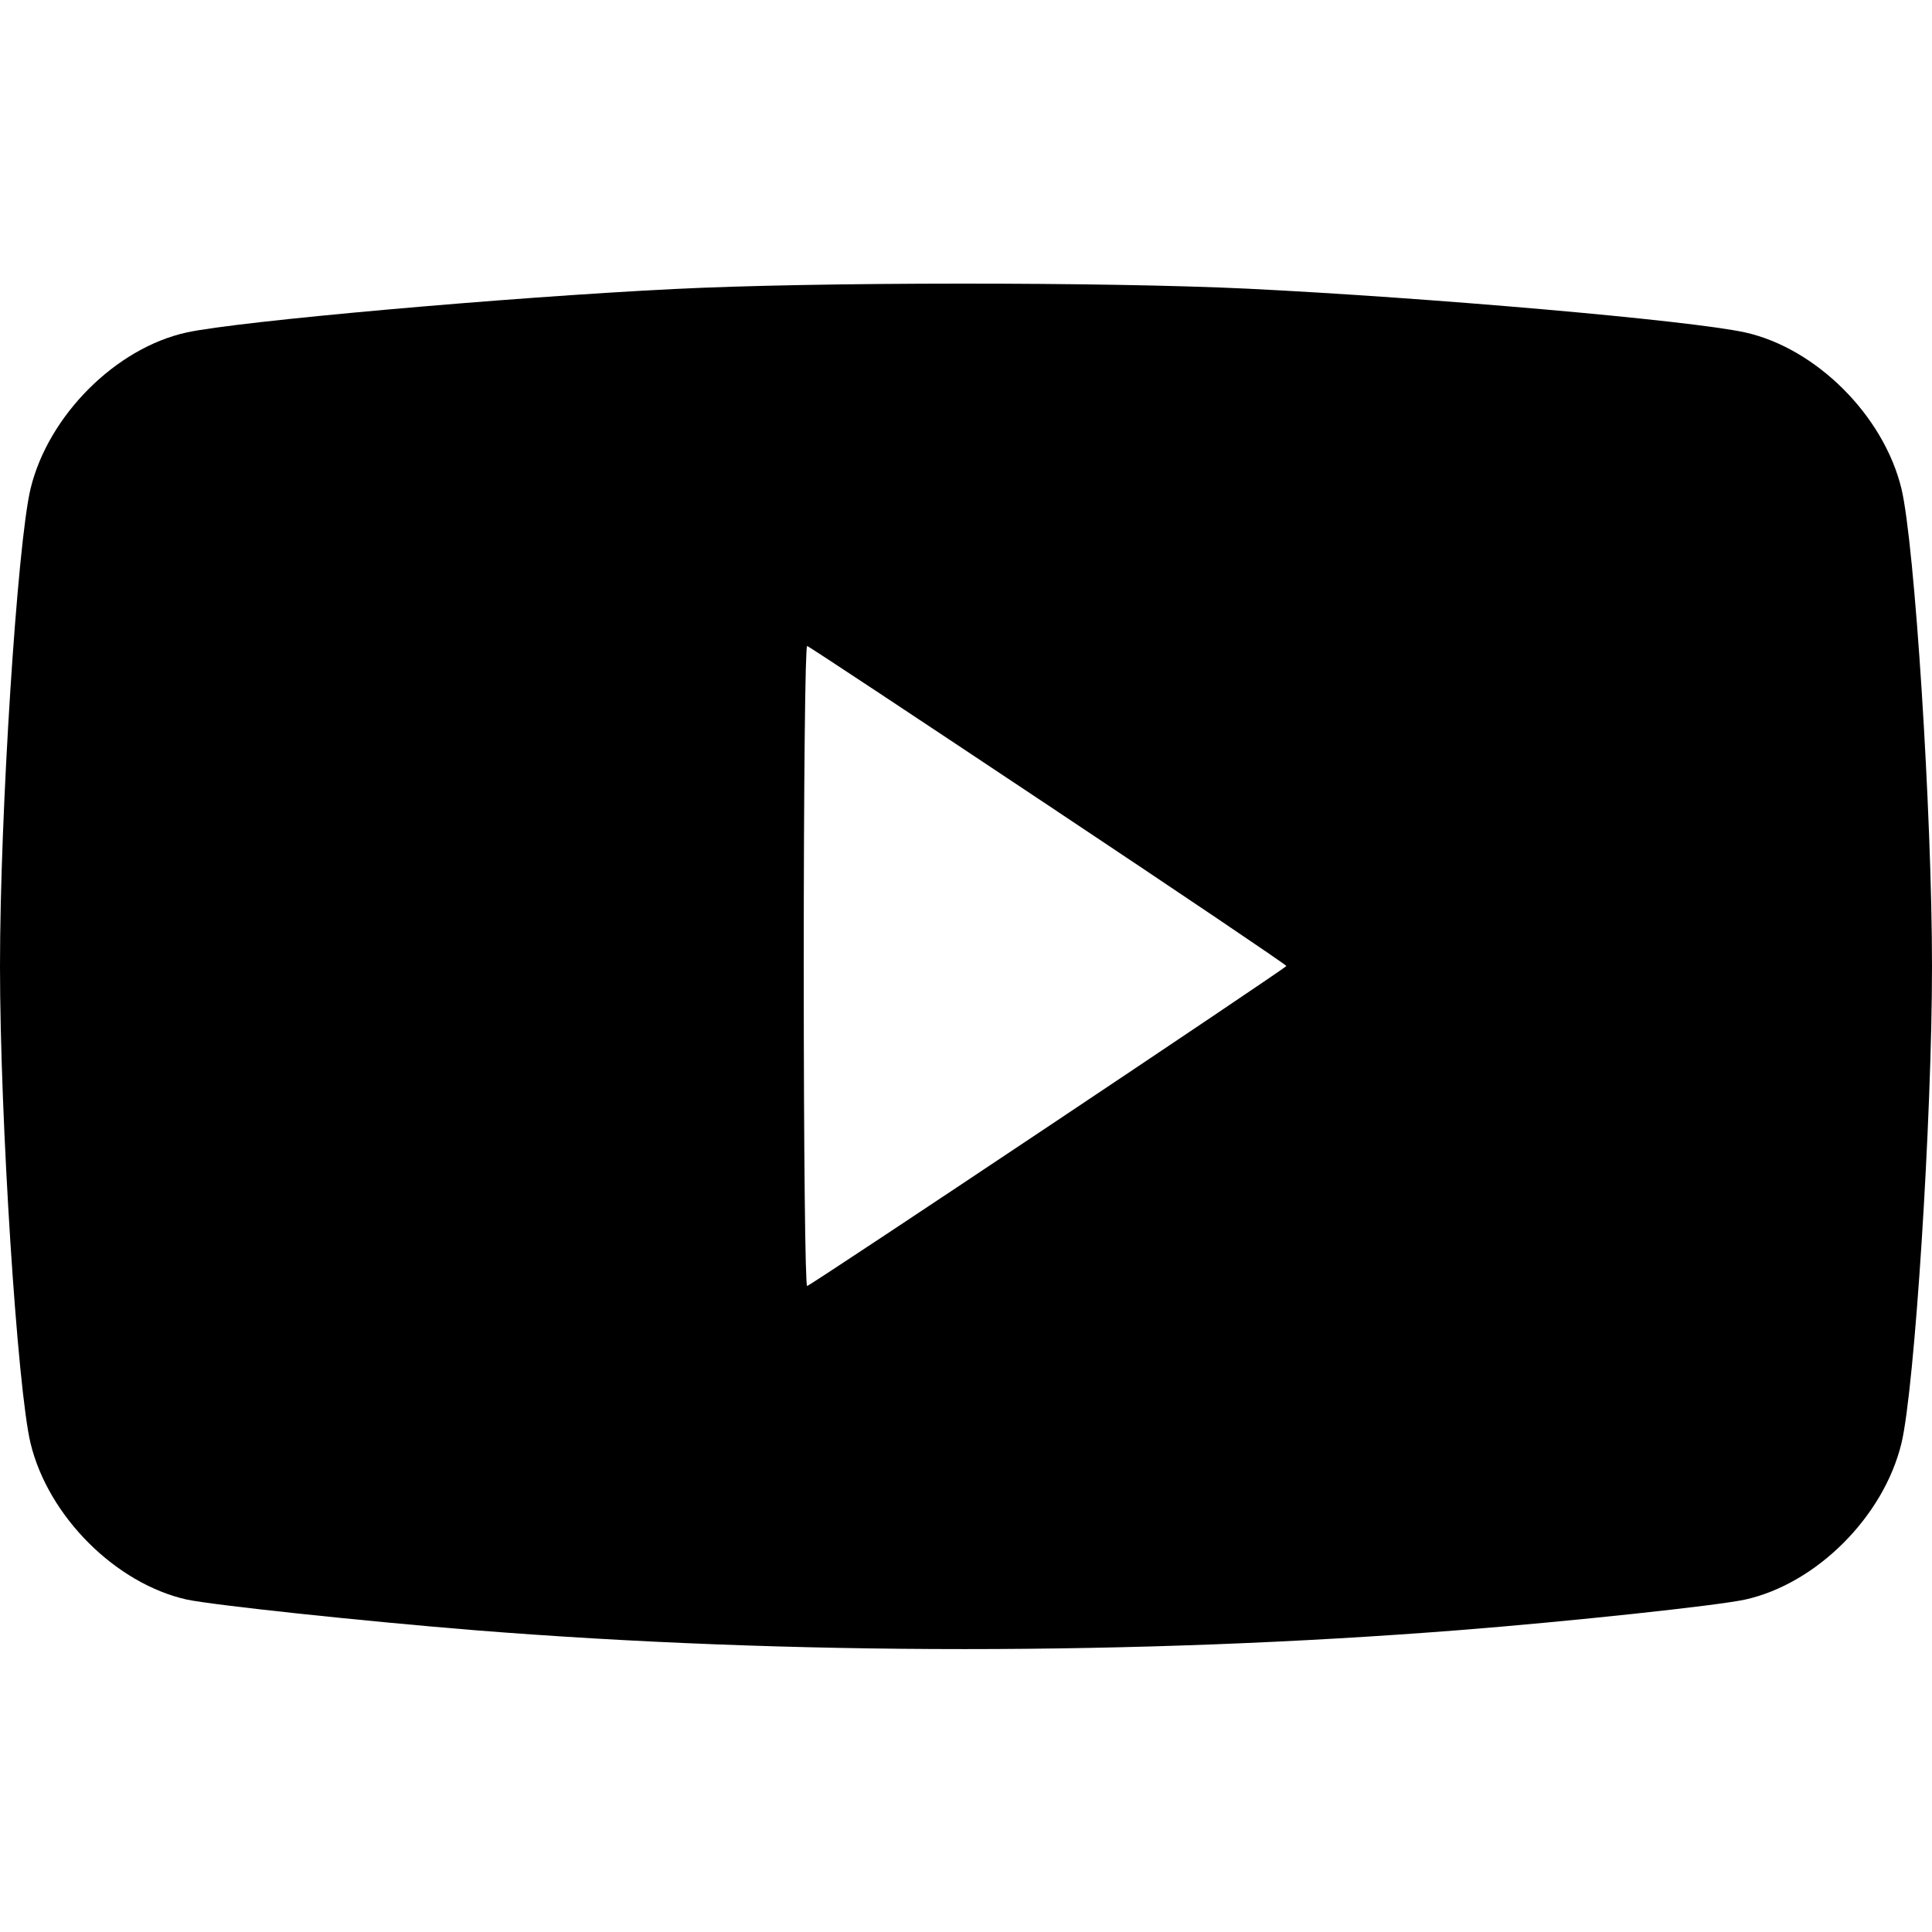
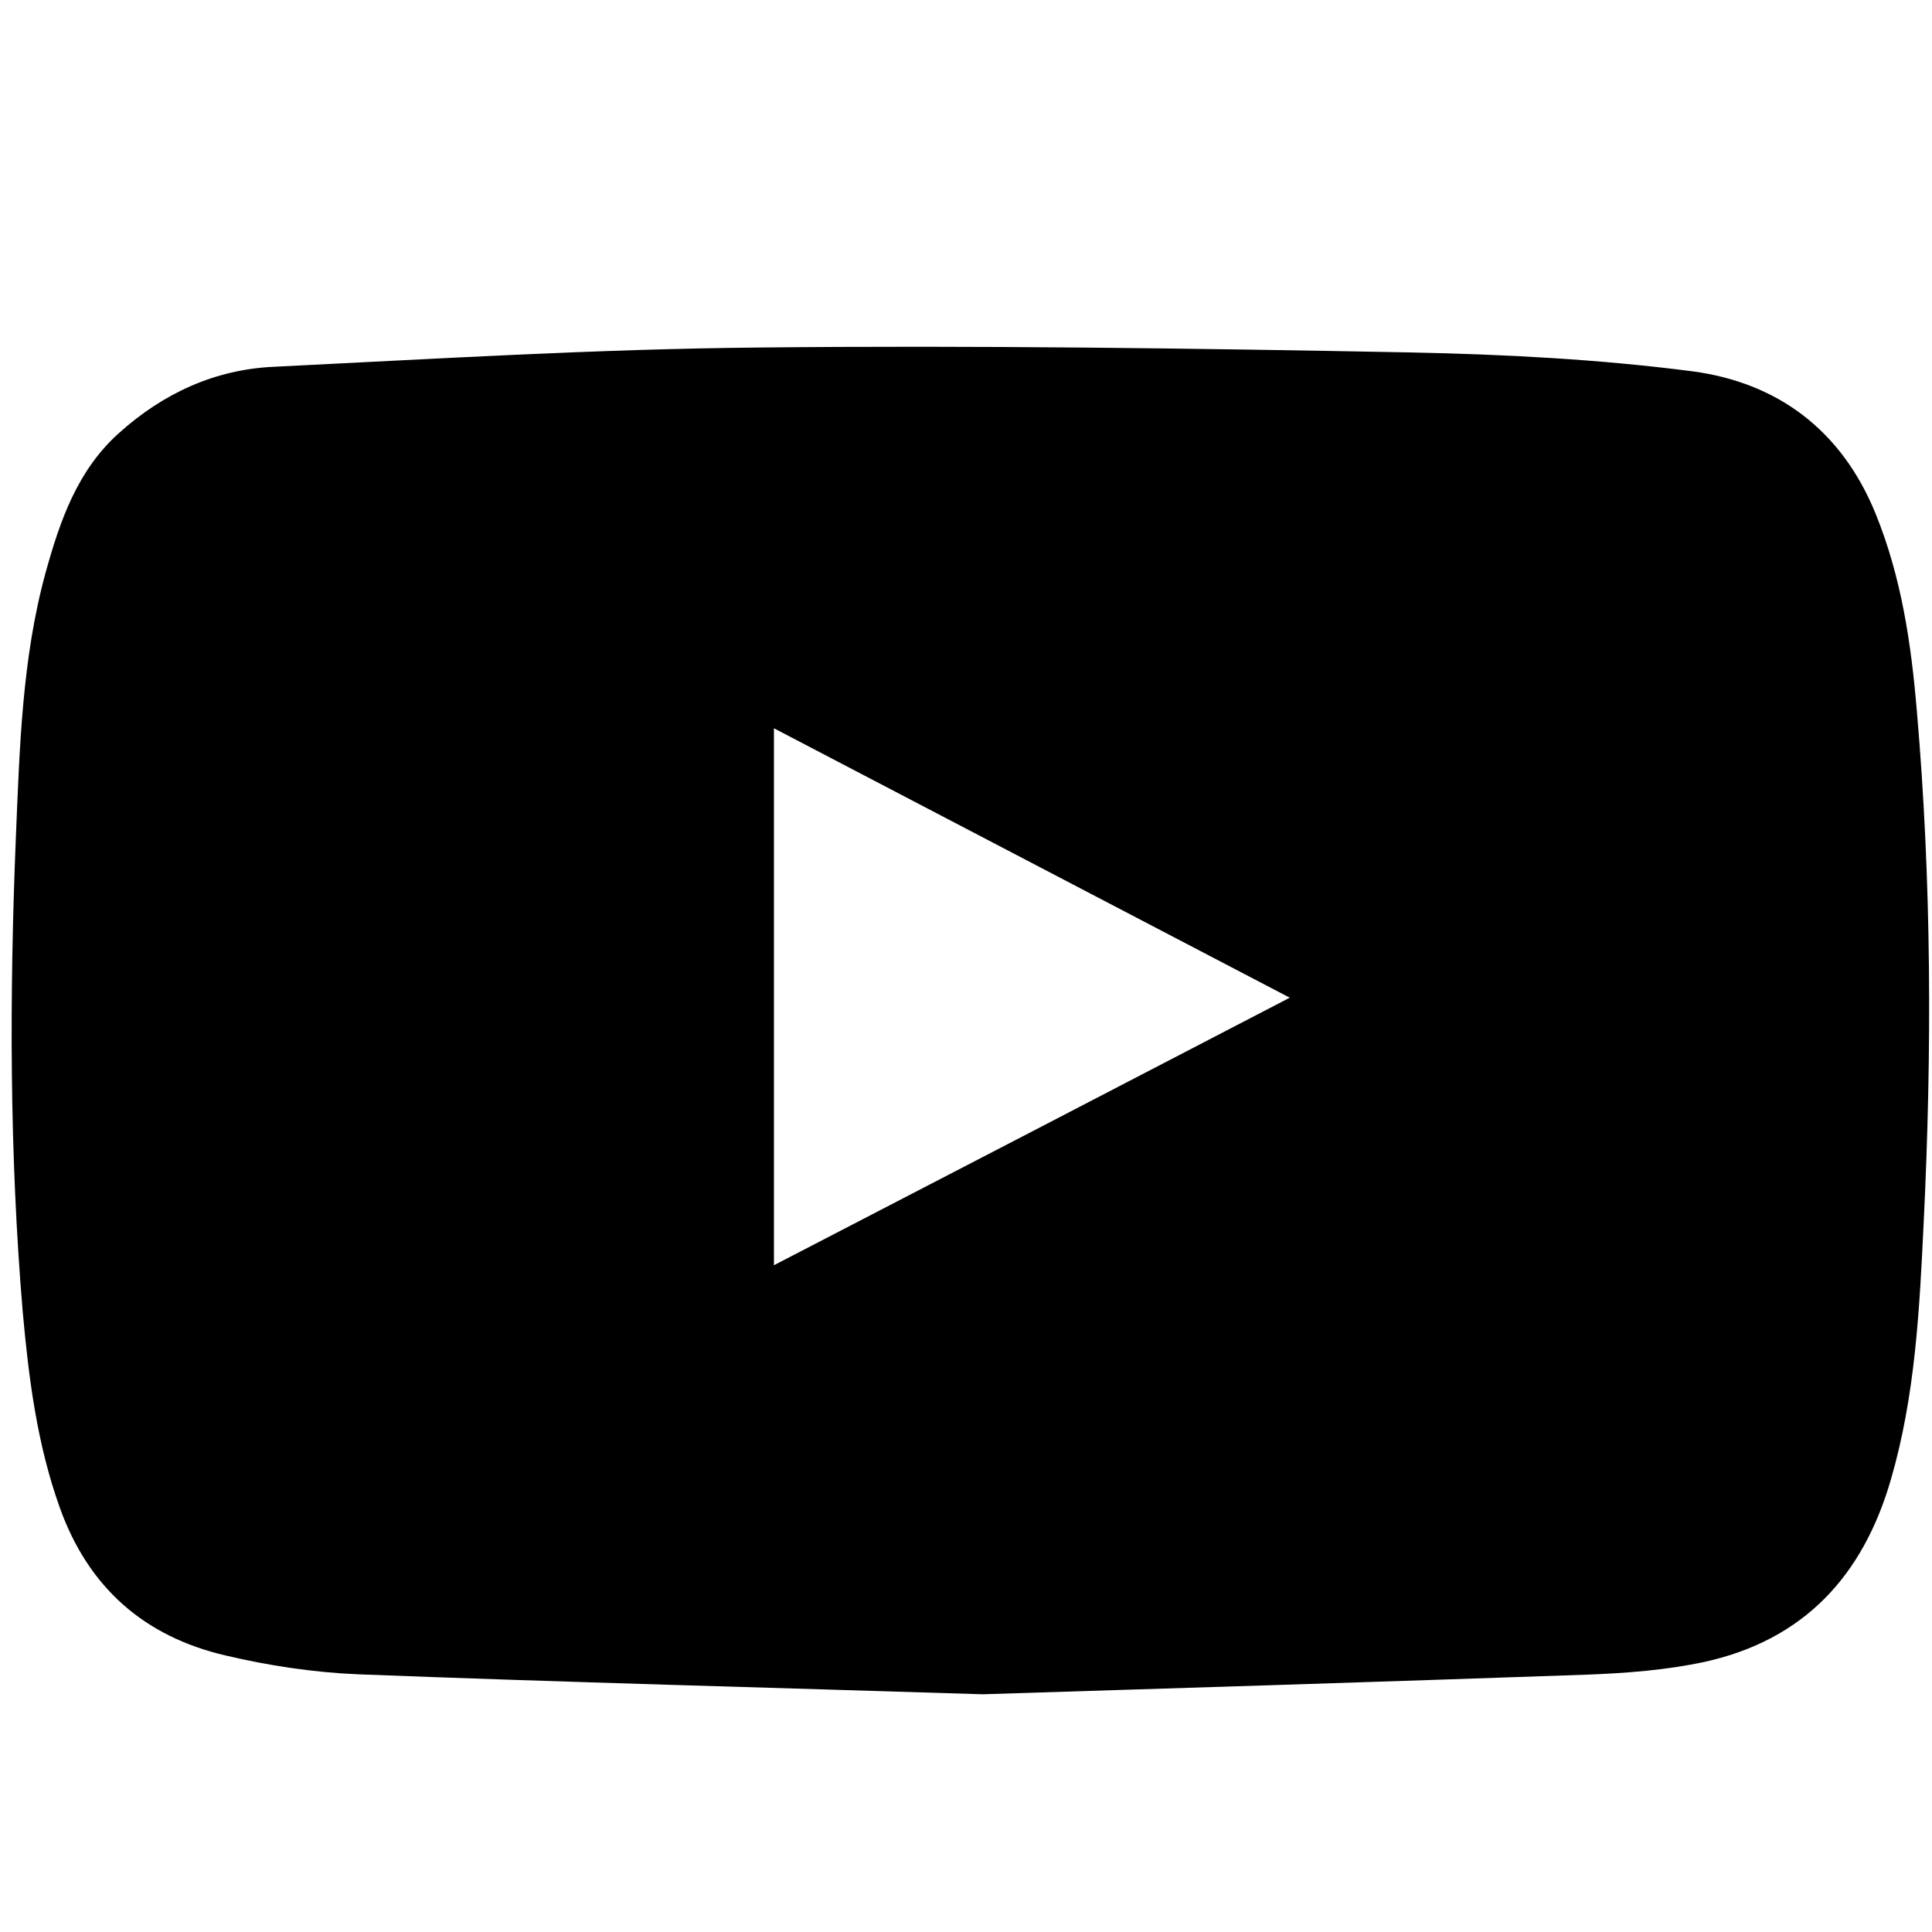
- <svg xmlns="http://www.w3.org/2000/svg" version="1.0" width="512pt" height="512pt" viewBox="0 0 512 512" preserveAspectRatio="xMidYMid meet">
-   <g transform="translate(0,512) scale(0.1,-0.1)" fill="#000000" stroke="none">
-     <path d="M1785 4354 c-444 -22 -1152 -85 -1290 -115 -188 -41 -367 -220 -414 -414 -35 -145 -81 -860 -81 -1265 0 -405 46 -1120 81 -1265 47 -194 226 -372 414 -414 71 -15 465 -57 760 -81 838 -67 1760 -67 2613 0 292 23 684 65 757 81 189 42 367 220 414 414 35 145 81 860 81 1265 0 405 -46 1120 -81 1265 -47 194 -226 372 -414 414 -146 32 -833 92 -1320 116 -375 18 -1146 18 -1520 -1z m994 -1369 c347 -231 630 -422 630 -425 0 -5 -1253 -842 -1270 -848 -5 -2 -9 348 -9 848 0 500 4 850 9 848 5 -1 293 -192 640 -423z" />
+ <svg xmlns="http://www.w3.org/2000/svg" enable-background="new 0 0 512 512" id="Layer_1" version="1.1" viewBox="0 0 512 512" xml:space="preserve">
+   <g>
+     <path d="M260.4,449c-57.1-1.8-111.4-3.2-165.7-5.3c-11.7-0.5-23.6-2.3-35-5c-21.4-5-36.2-17.9-43.8-39c-6.1-17-8.3-34.5-9.9-52.3   C2.5,305.6,2.5,263.8,4.2,222c1-23.6,1.6-47.4,7.9-70.3c3.8-13.7,8.4-27.1,19.5-37c11.7-10.5,25.4-16.8,41-17.5   c42.8-2.1,85.5-4.7,128.3-5.1c57.6-0.6,115.3,0.2,172.9,1.3c24.9,0.5,50,1.8,74.7,5c22.6,3,39.5,15.6,48.5,37.6   c6.9,16.9,9.5,34.6,11,52.6c3.9,45.1,4,90.2,1.8,135.3c-1.1,22.9-2.2,45.9-8.7,68.2c-7.4,25.6-23.1,42.5-49.3,48.3   c-10.2,2.2-20.8,3-31.2,3.4C366.2,445.7,311.9,447.4,260.4,449z M205.1,335.3c45.6-23.6,90.7-47,136.7-70.9   c-45.9-24-91-47.5-136.7-71.4C205.1,240.7,205.1,287.6,205.1,335.3z" />
  </g>
</svg>
